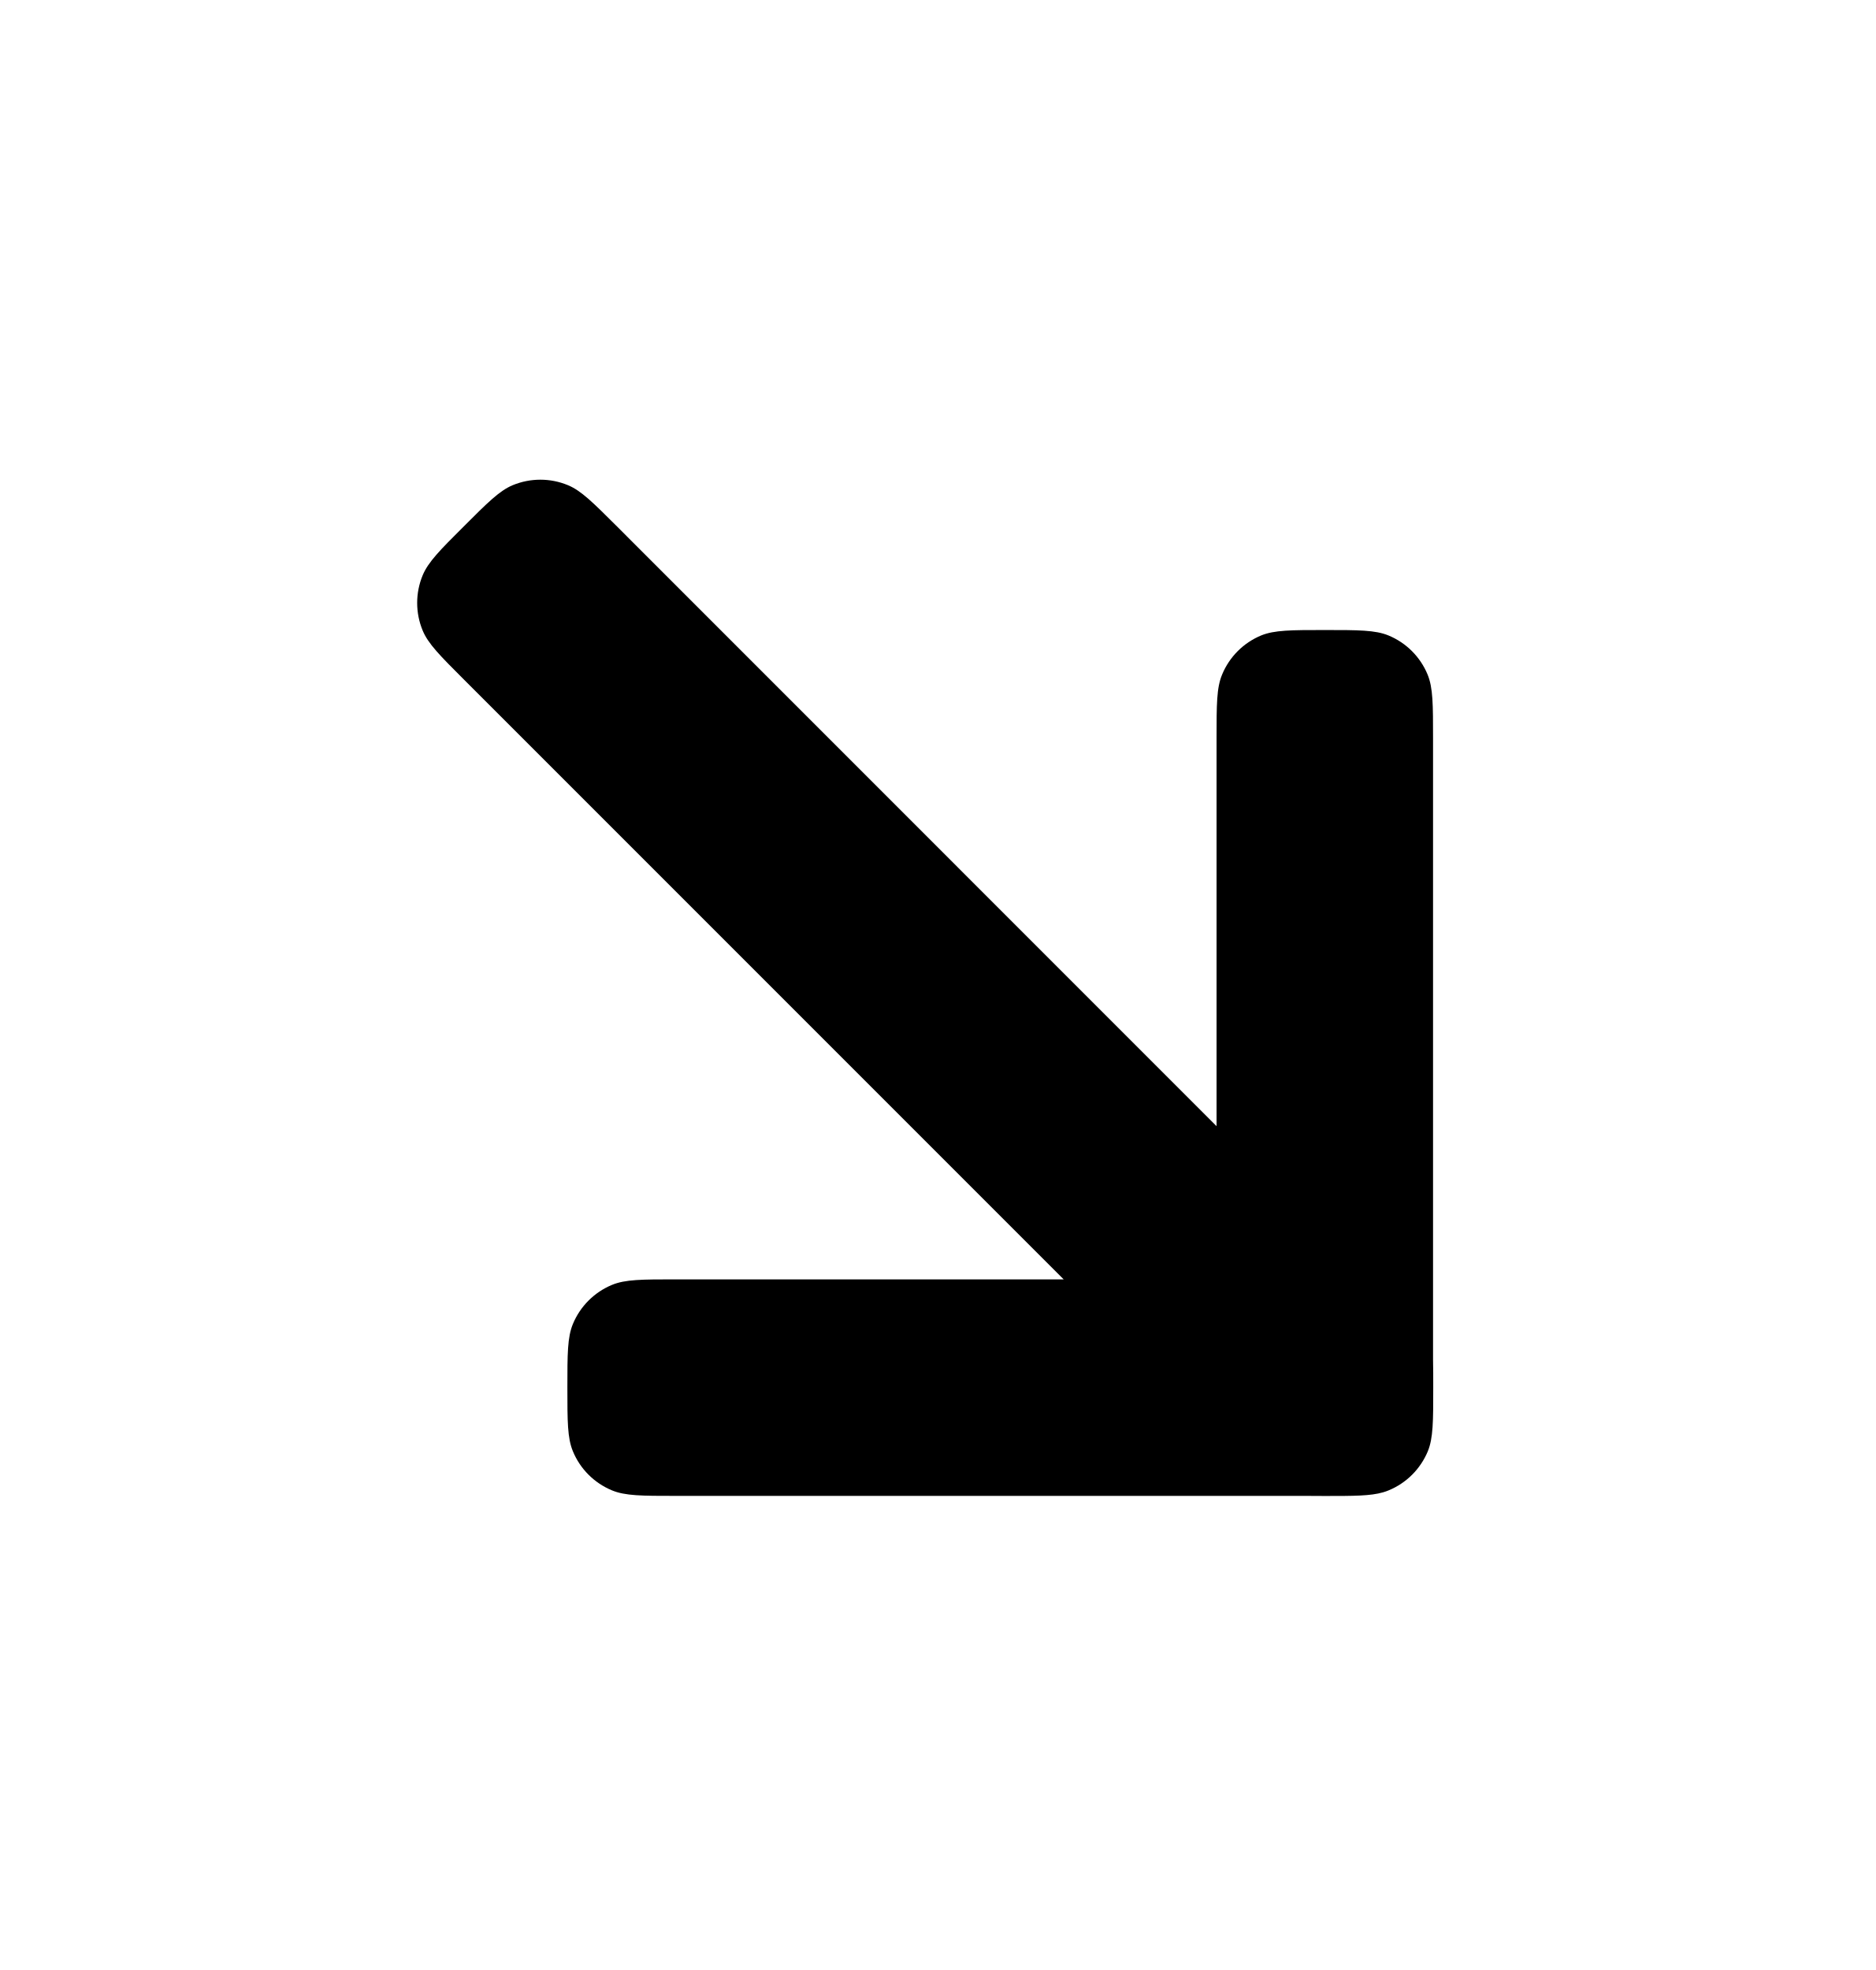
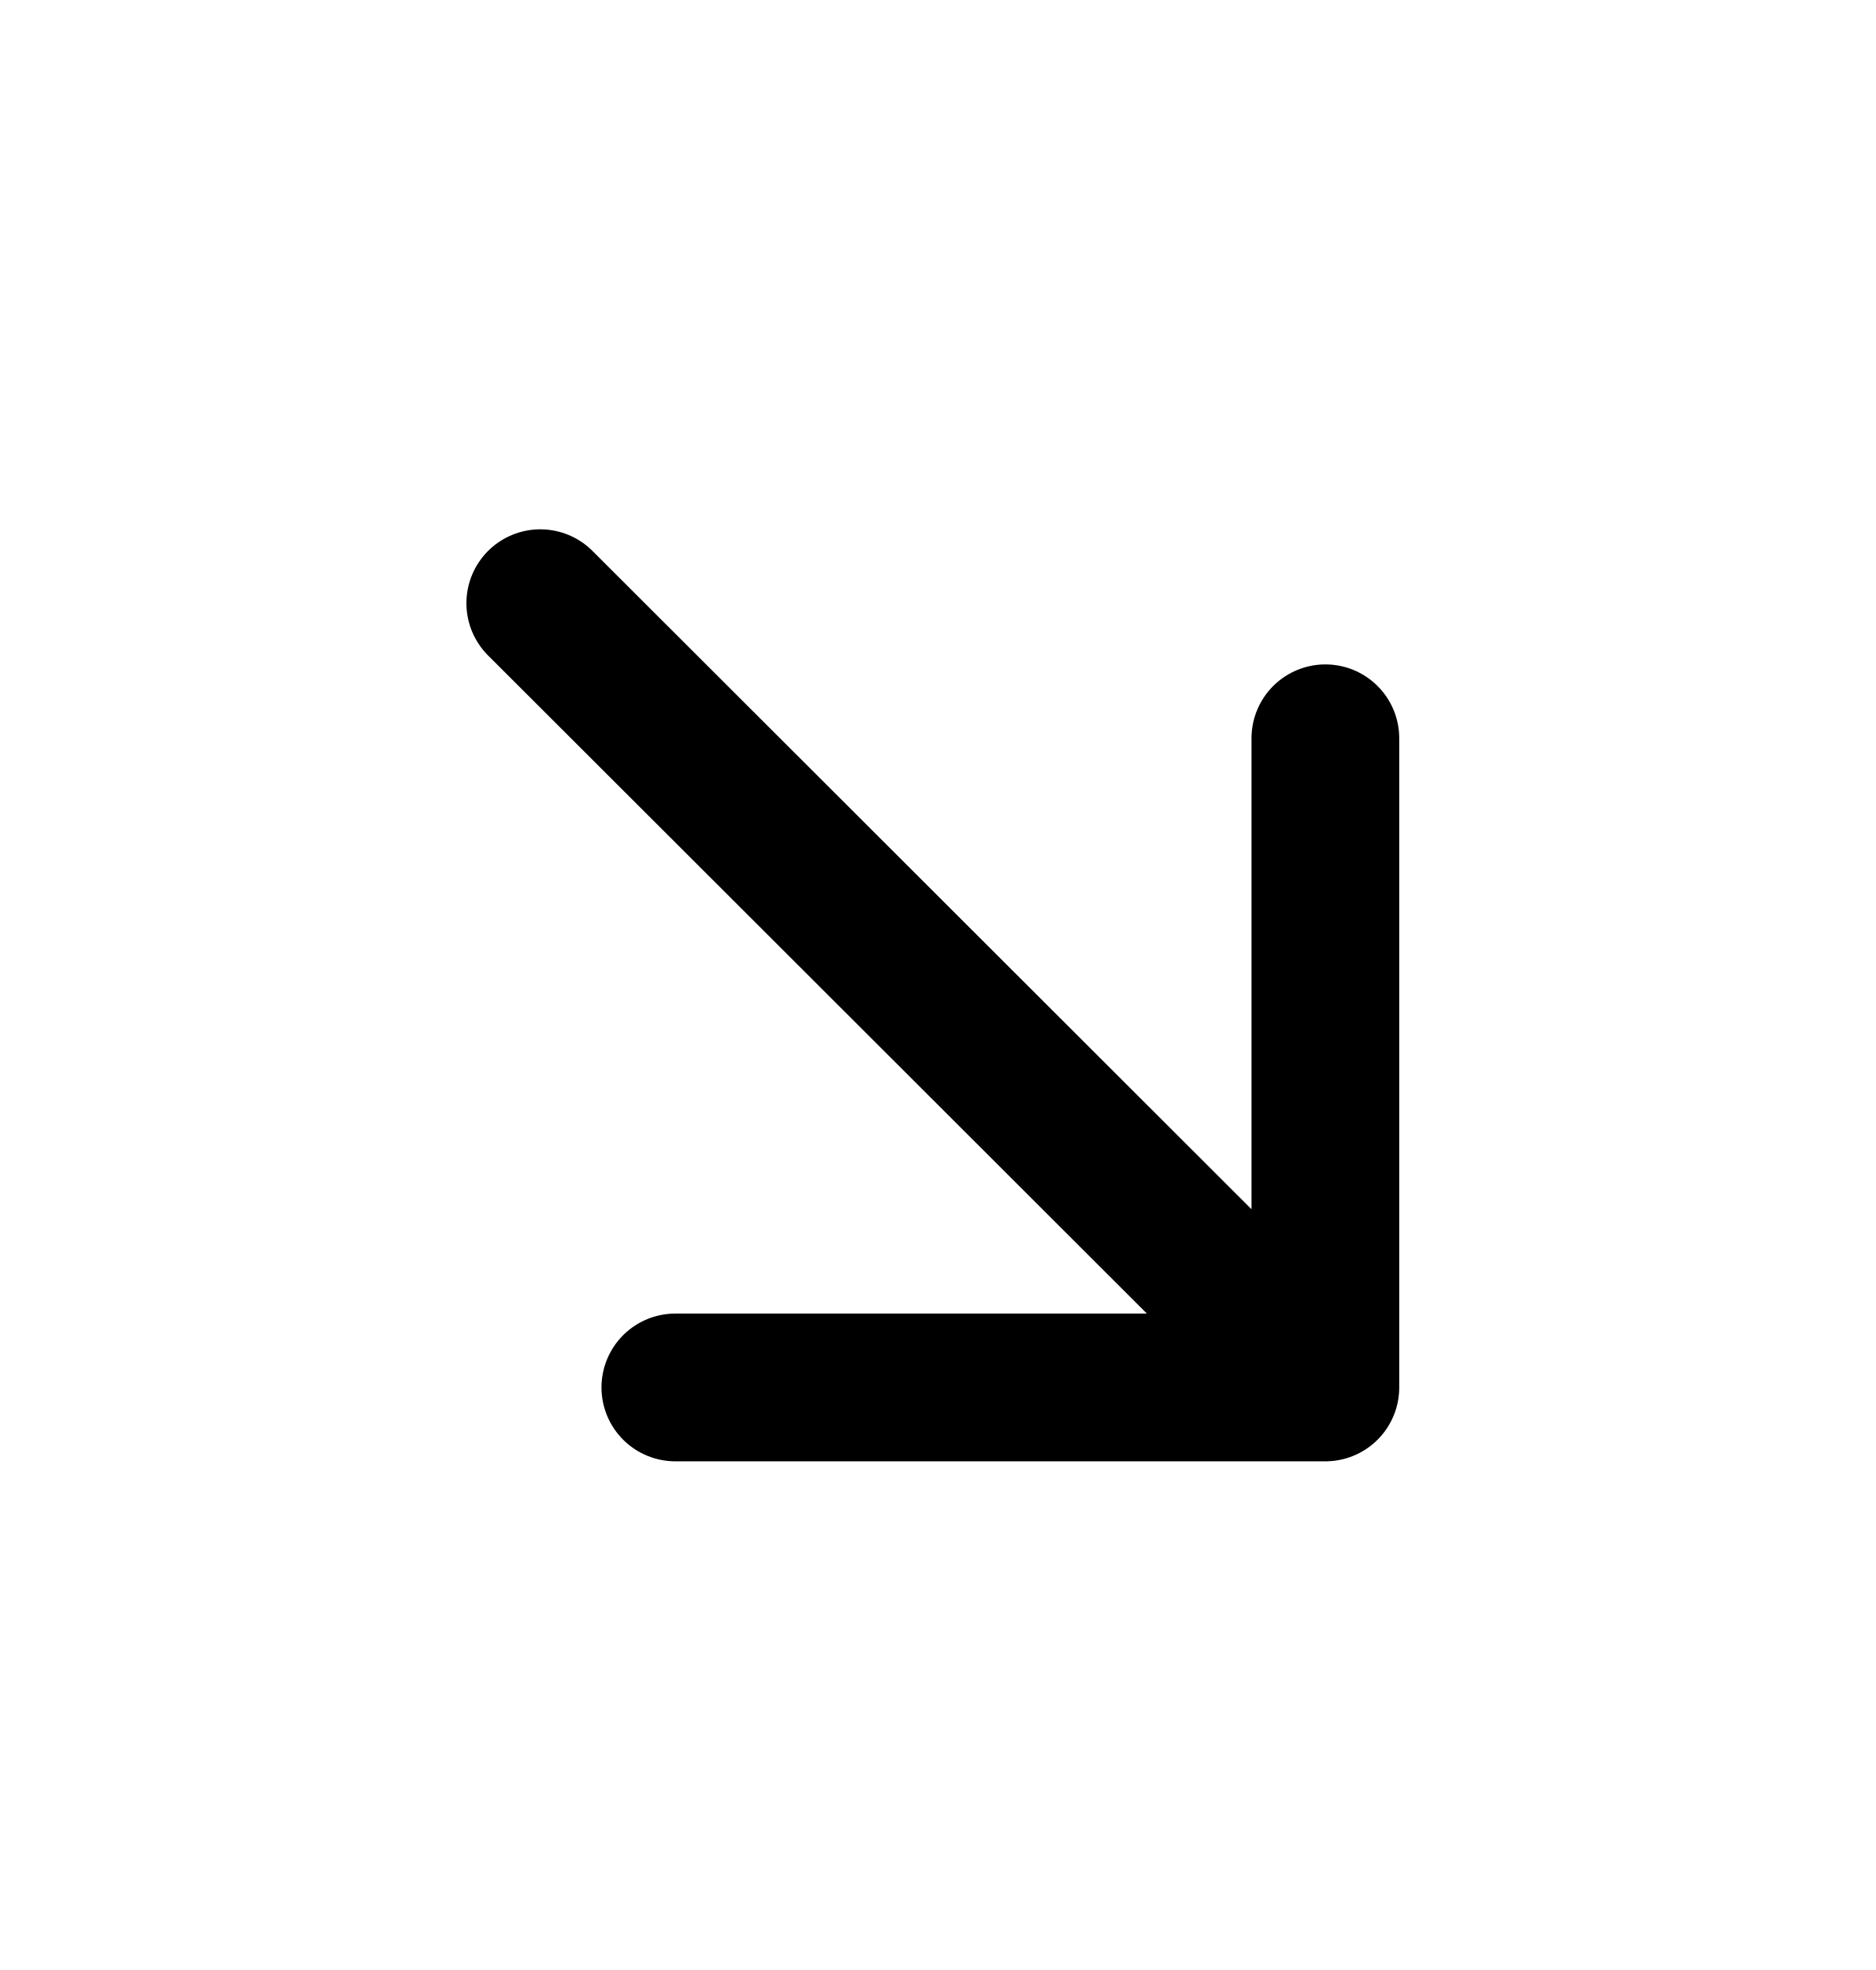
<svg xmlns="http://www.w3.org/2000/svg" width="20" height="21" viewBox="0 0 20 21" fill="none">
-   <path fill-rule="evenodd" clip-rule="evenodd" d="M4.506 6.721C4.565 6.863 4.691 6.989 4.945 7.243L11.34 13.638L7.203 13.638C6.845 13.638 6.666 13.638 6.524 13.697C6.336 13.775 6.186 13.925 6.108 14.113C6.049 14.255 6.049 14.434 6.049 14.792C6.049 15.15 6.049 15.33 6.108 15.471C6.186 15.66 6.336 15.809 6.524 15.887C6.666 15.946 6.845 15.946 7.203 15.946L13.919 15.946C13.98 15.947 14.048 15.947 14.124 15.947H14.124C14.435 15.947 14.611 15.947 14.745 15.908C14.766 15.902 14.786 15.895 14.805 15.887C14.994 15.809 15.143 15.66 15.222 15.471C15.28 15.33 15.28 15.15 15.28 14.792C15.28 14.677 15.28 14.58 15.278 14.497L15.278 7.87C15.278 7.511 15.278 7.332 15.22 7.191C15.142 7.002 14.992 6.852 14.803 6.774C14.662 6.716 14.483 6.716 14.124 6.716C13.766 6.716 13.587 6.716 13.445 6.774C13.257 6.852 13.107 7.002 13.029 7.191C12.97 7.332 12.97 7.511 12.97 7.87L12.97 12.005L6.577 5.611C6.323 5.358 6.197 5.231 6.055 5.172C5.867 5.094 5.655 5.094 5.466 5.172C5.325 5.231 5.198 5.358 4.945 5.611C4.691 5.864 4.565 5.991 4.506 6.133C4.428 6.321 4.428 6.533 4.506 6.721Z" fill="black" />
+   <g stroke="black" stroke-width="1.575" stroke-linecap="round" stroke-linejoin="round">
+     <path d="M5.76 6.43L14.13 14.79M7.2 14.79H14.13V7.87" />
+   </g>
</svg>
